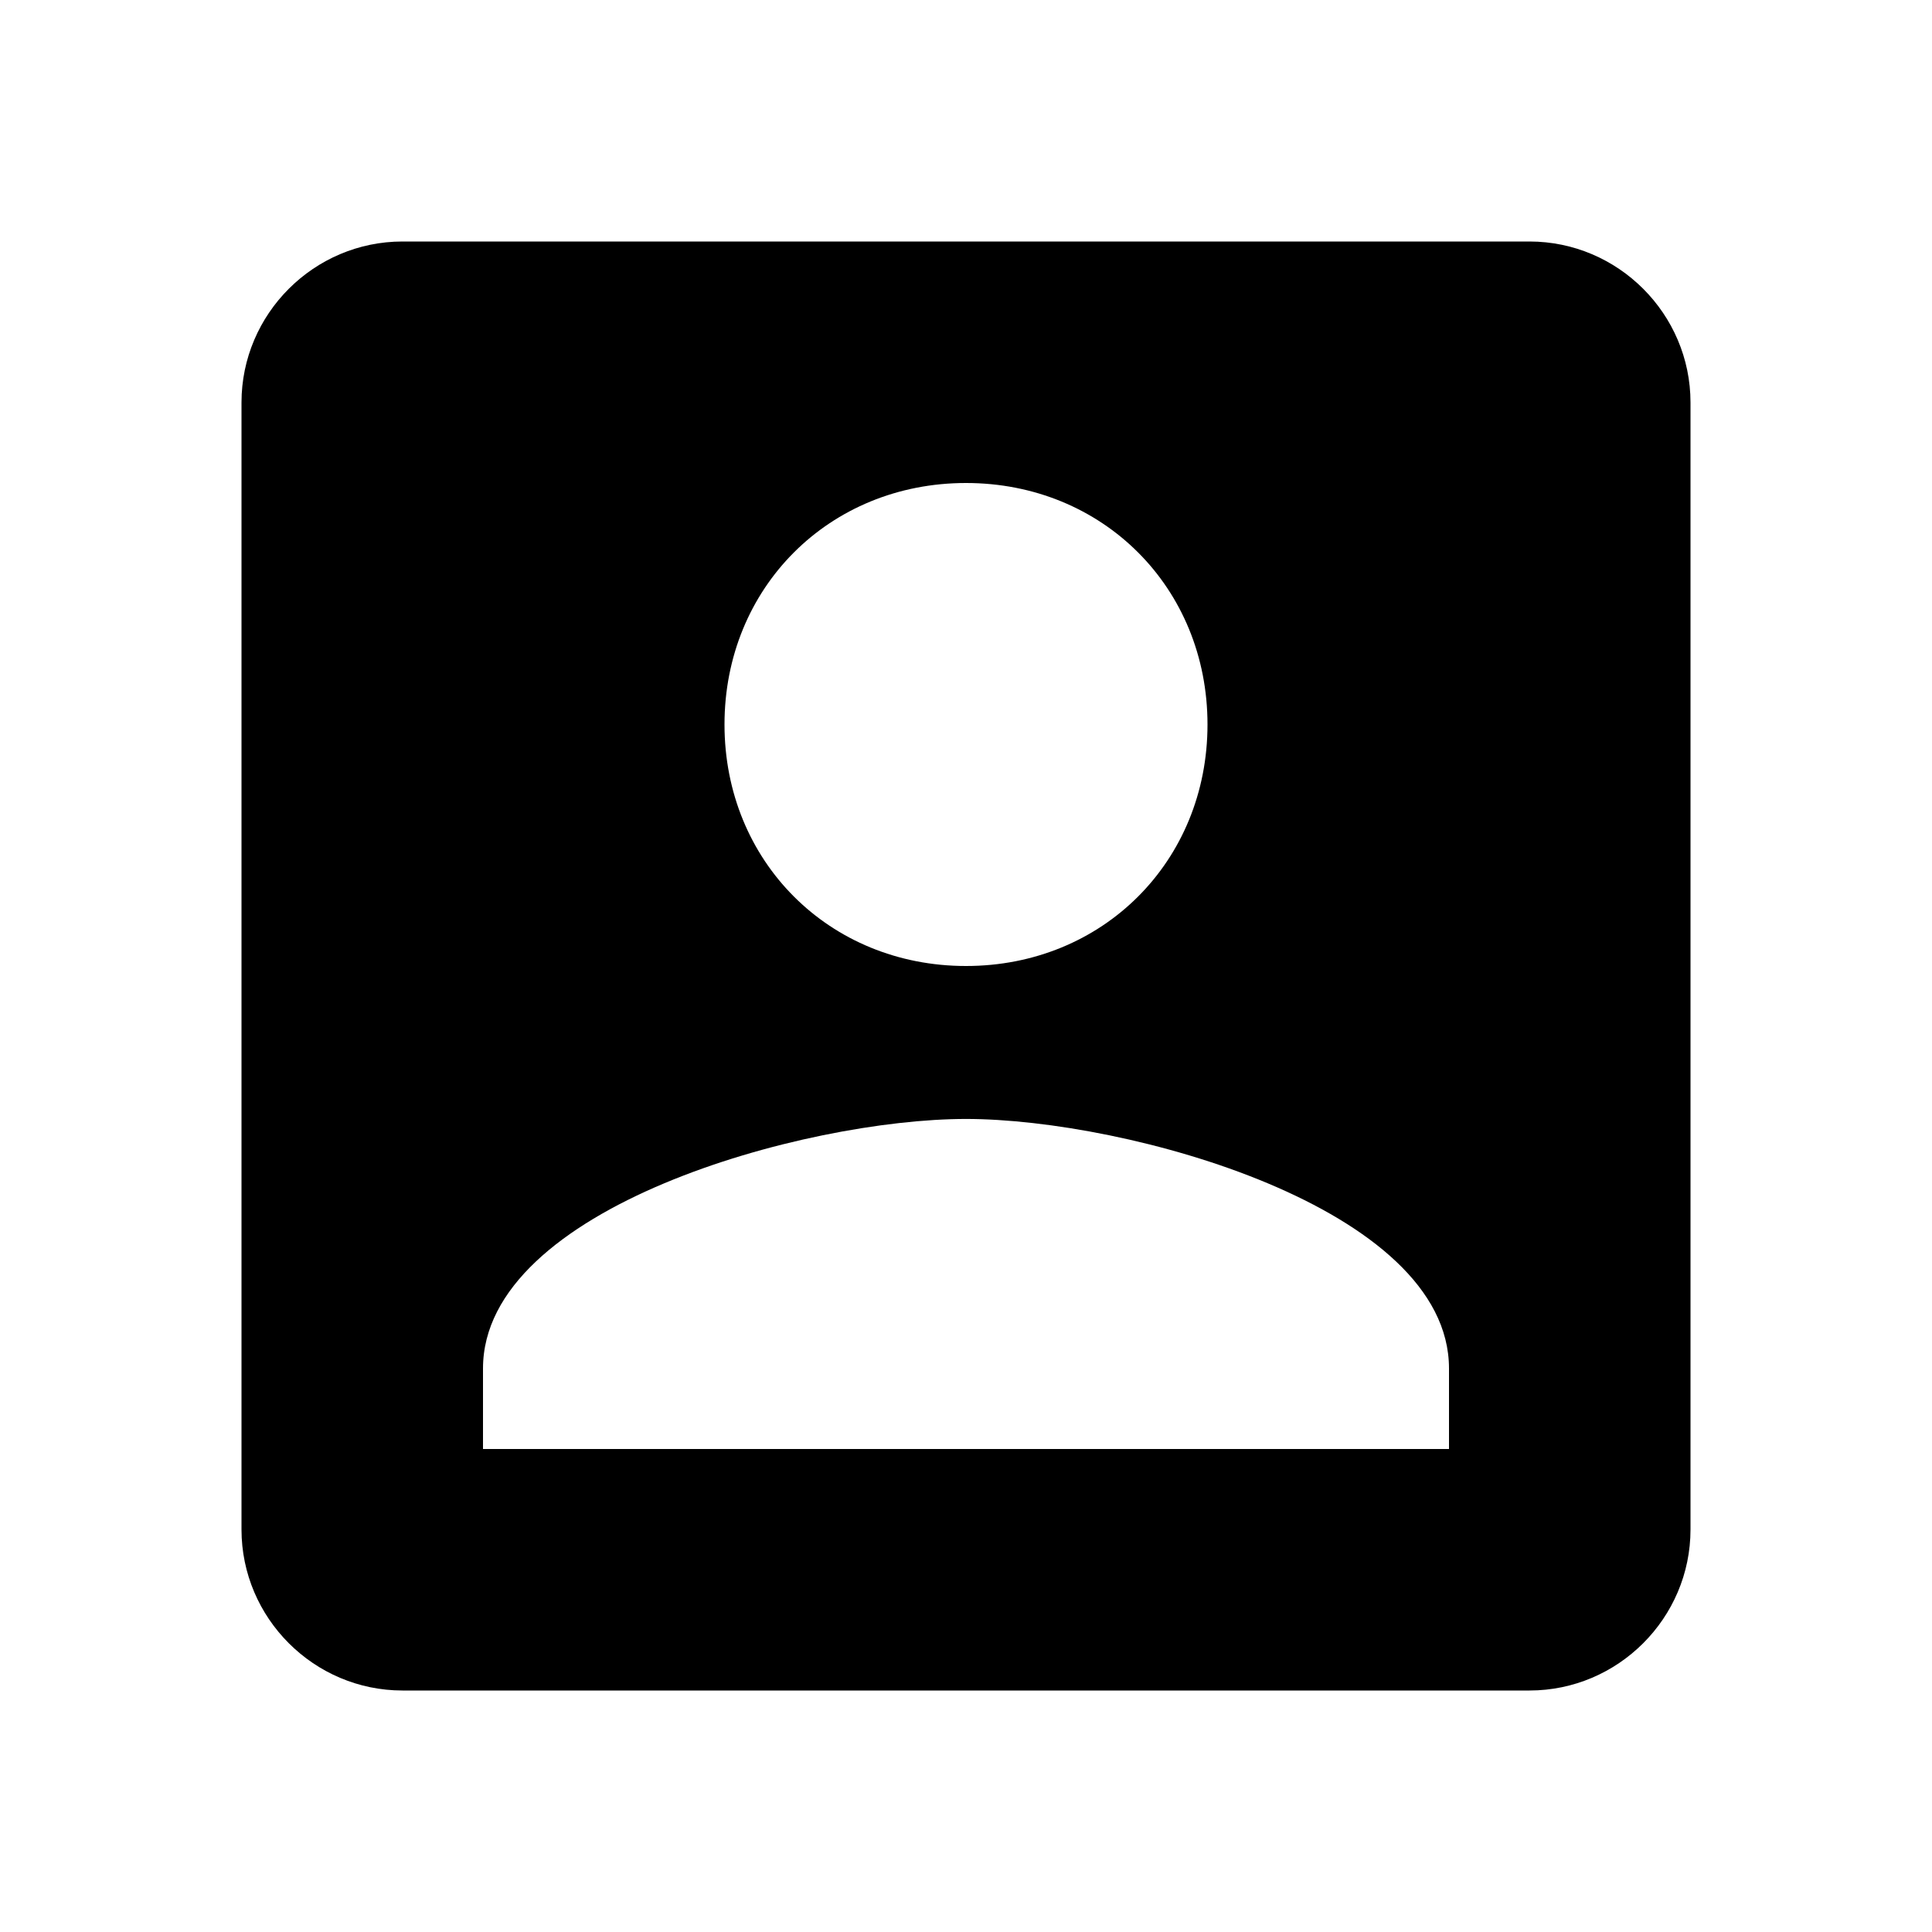
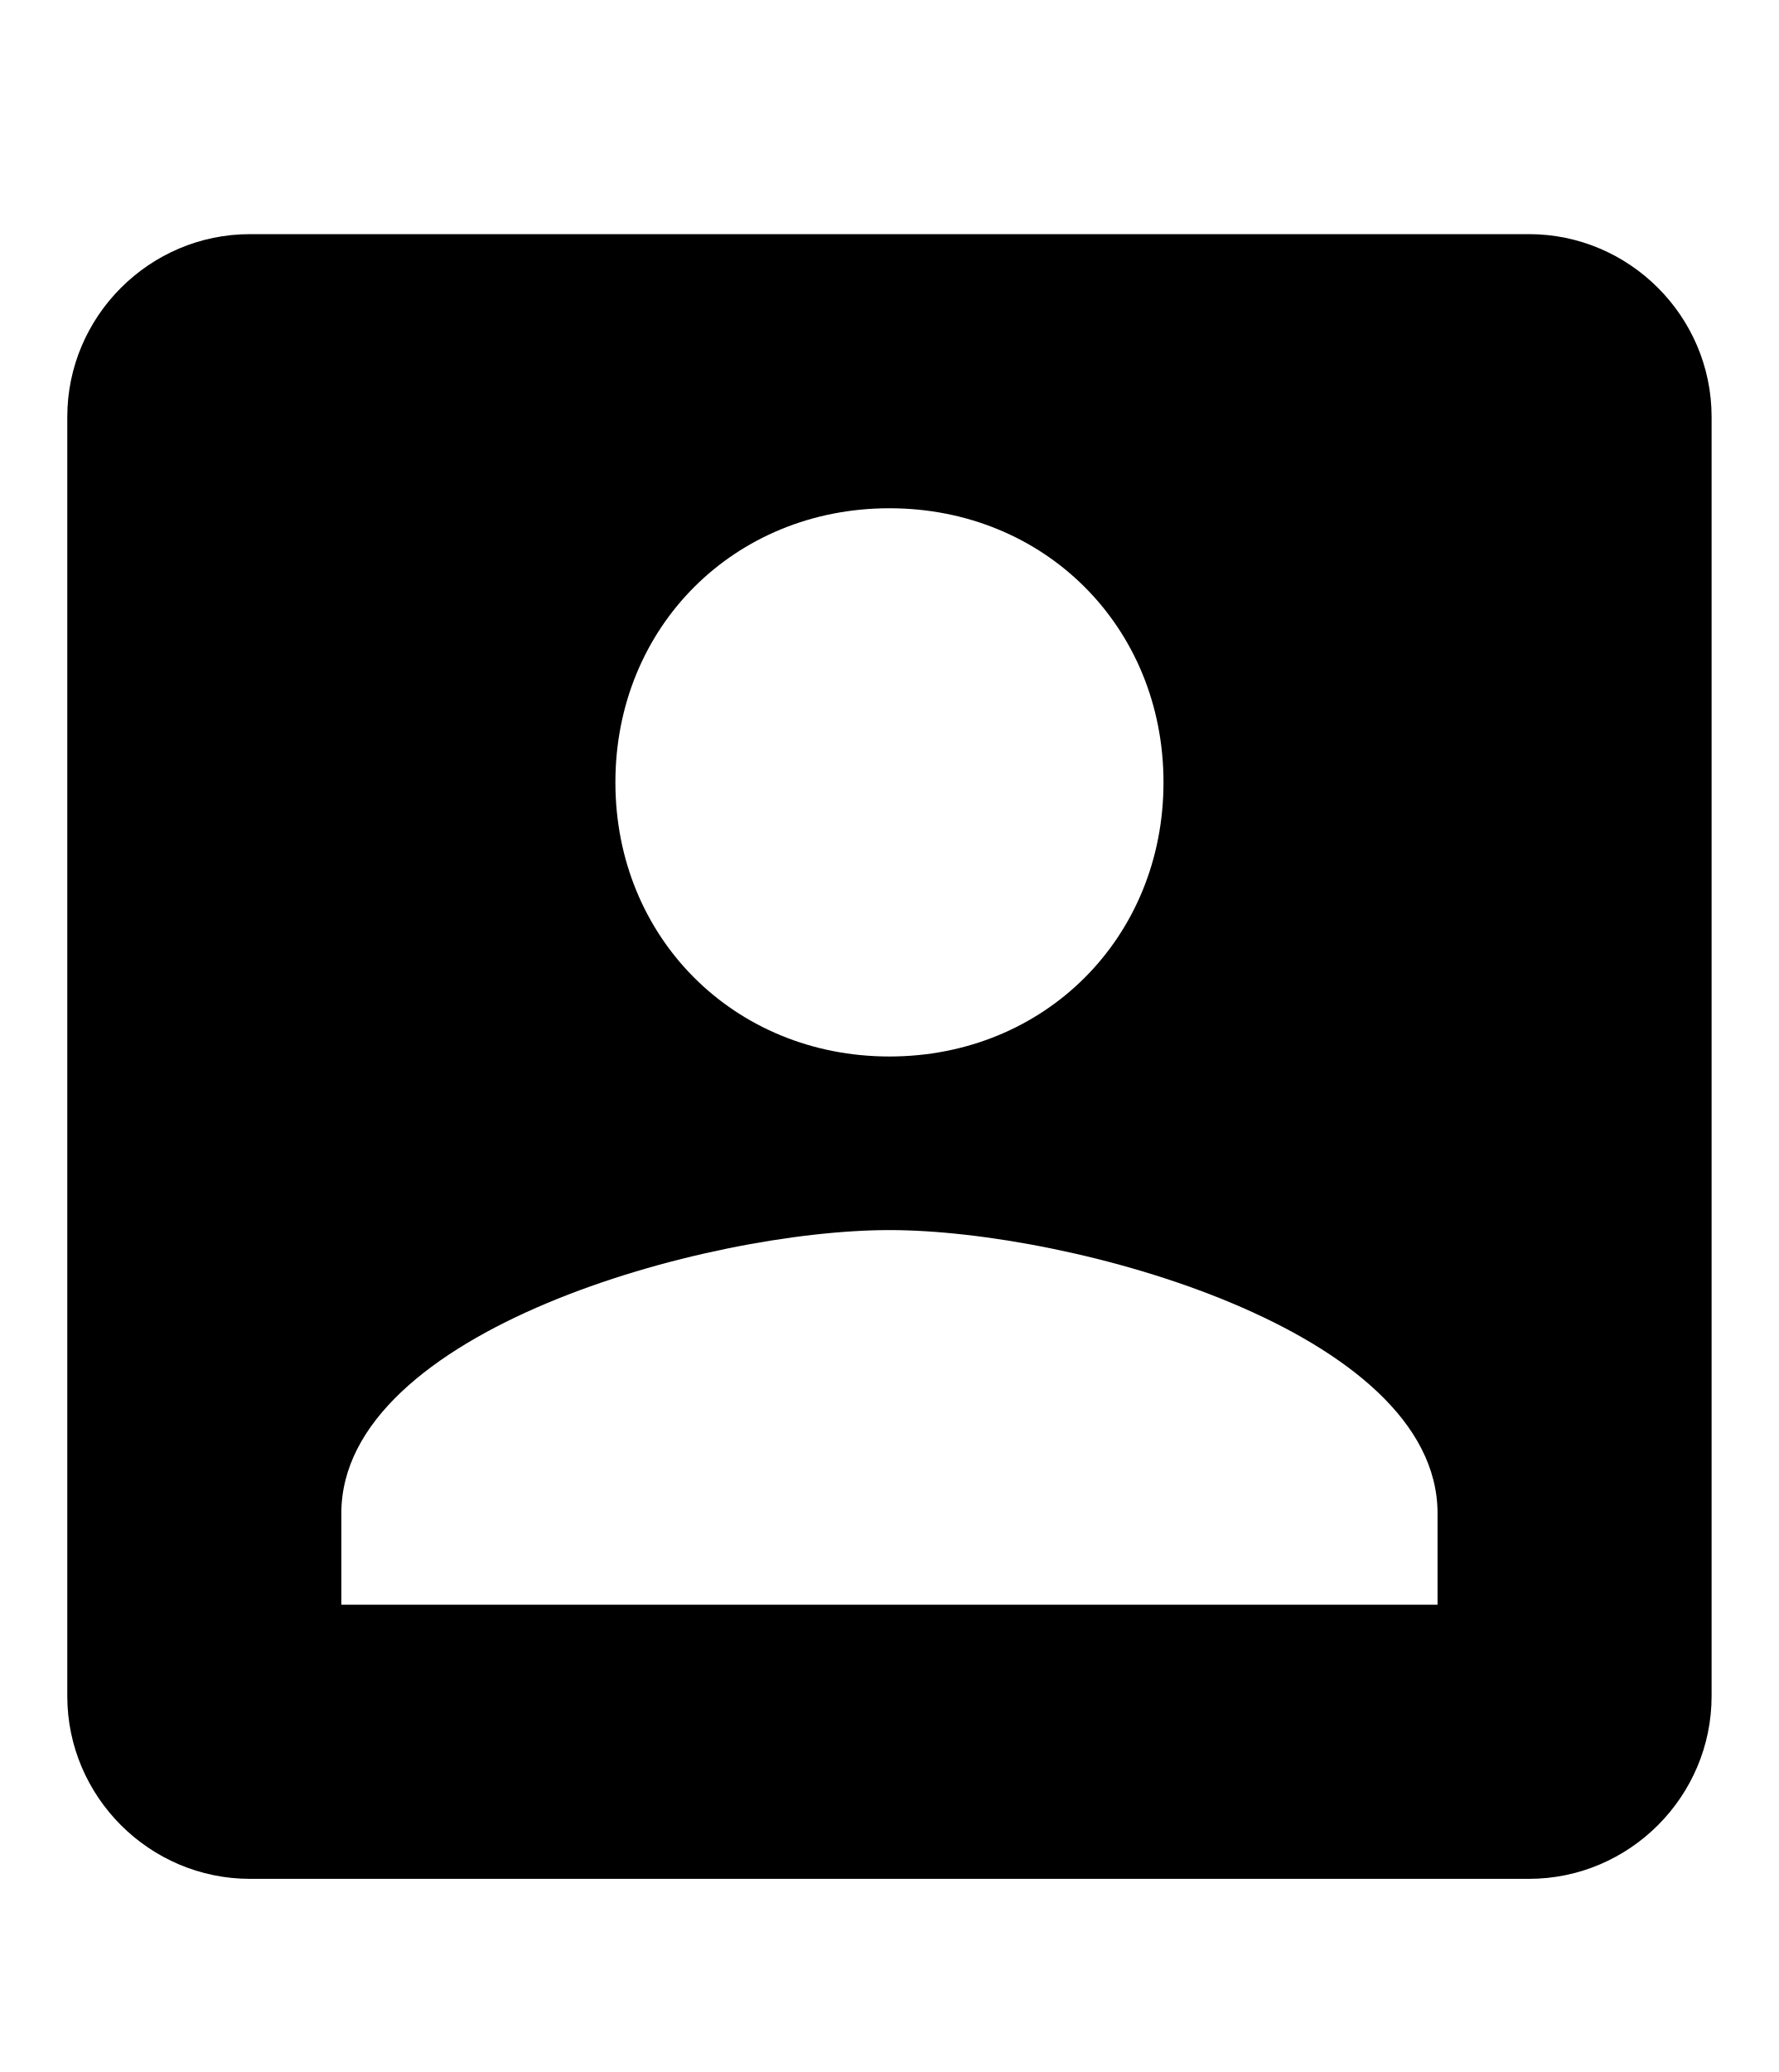
- <svg xmlns="http://www.w3.org/2000/svg" class="icon" viewBox="0 0 1024 1024" width="128" height="128">
-   <path d="M128 213.333v597.334C128 857.6 166.4 896 213.333 896h597.334C857.6 896 896 857.6 896 810.667V213.333C896 166.4 857.6 128 810.667 128H213.333C166.4 128 128 166.4 128 213.333zM640 384c0 72.533-55.467 128-128 128s-128-55.467-128-128 55.467-128 128-128 128 55.467 128 128zM256 725.333C256 640 426.667 593.067 512 593.067S768 640 768 725.333V768H256v-42.667z" />
+ <svg xmlns="http://www.w3.org/2000/svg" version="1.1" id="图层_1" x="0px" y="0px" width="101.332px" height="118px" viewBox="13.334 4.833 101.332 118" enable-background="new 13.334 4.833 101.332 118" xml:space="preserve">
+   <path d="M17.167,28.574v72.853c0,5.724,4.683,10.406,10.407,10.406h72.853c5.724,0,10.406-4.683,10.406-10.406V28.574  c0-5.724-4.683-10.407-10.406-10.407H27.574C21.85,18.167,17.167,22.85,17.167,28.574z M79.611,49.389  C79.611,58.235,72.846,65,64,65c-8.845,0-15.611-6.765-15.611-15.611c0-8.847,6.766-15.611,15.611-15.611  C72.846,33.778,79.611,40.542,79.611,49.389z M32.778,91.018c0-10.406,20.815-16.132,31.222-16.132  c10.406,0,31.222,5.726,31.222,16.132v5.204H32.778V91.018z" />
</svg>
